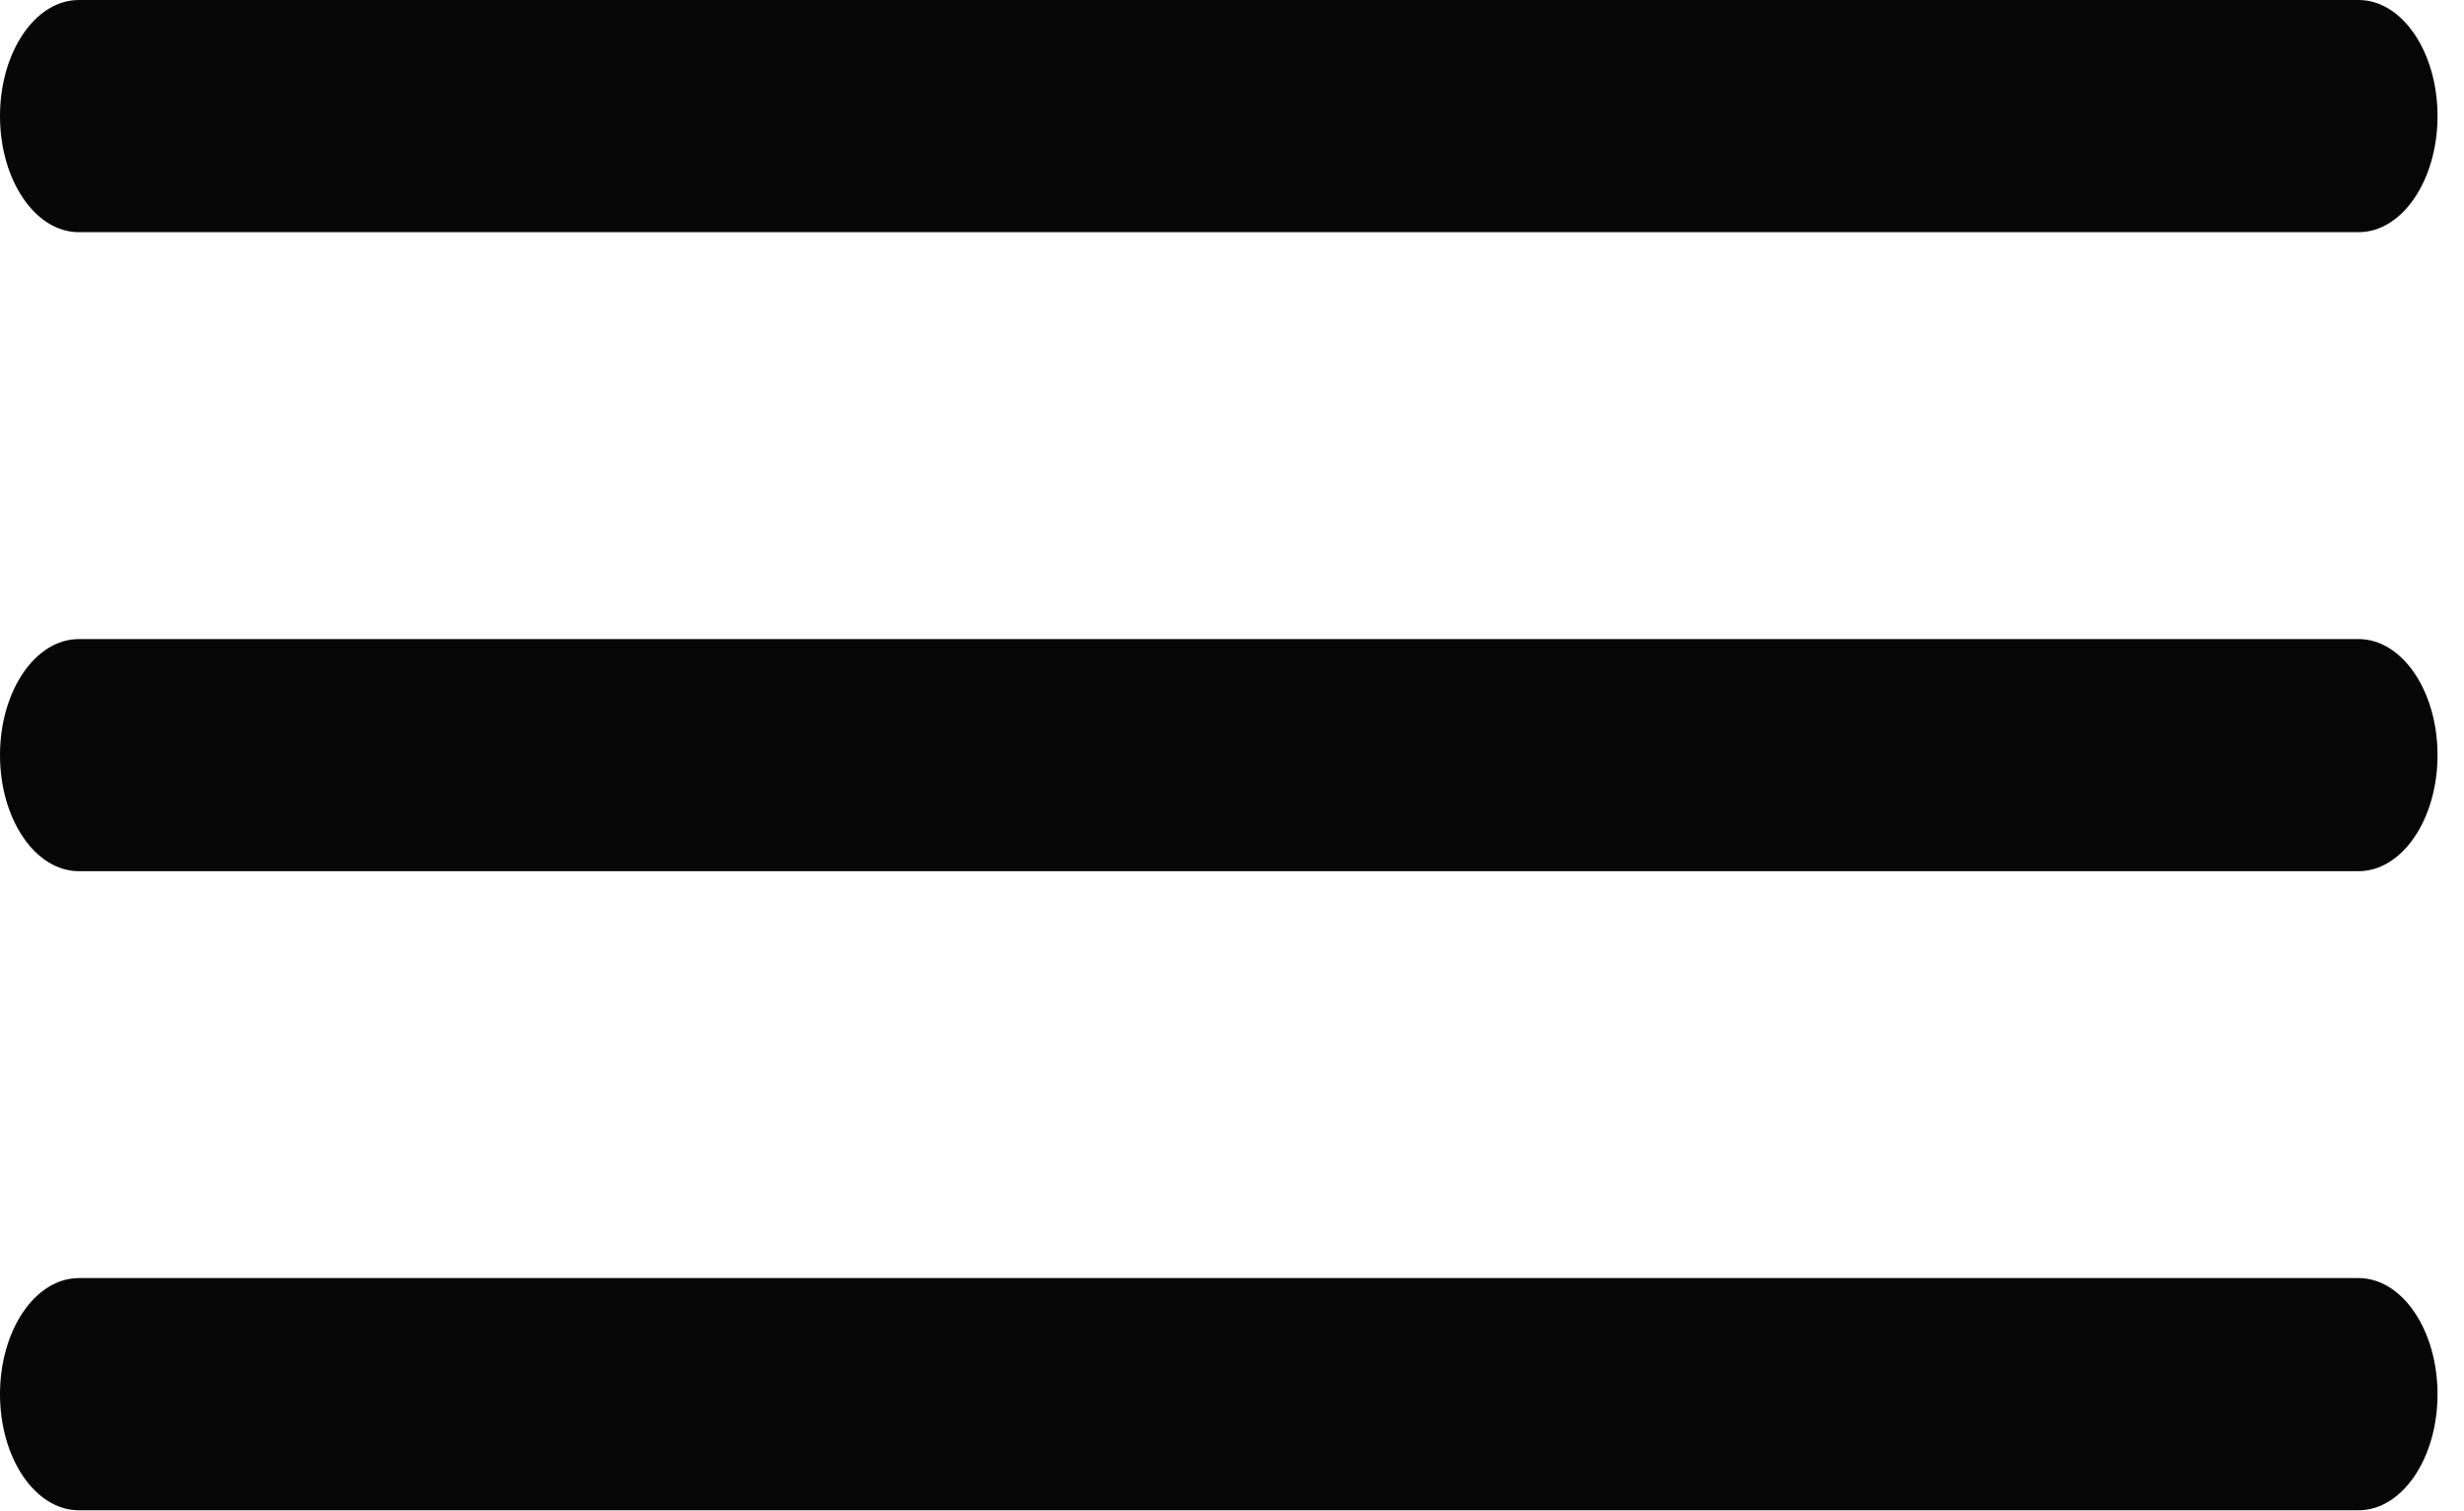
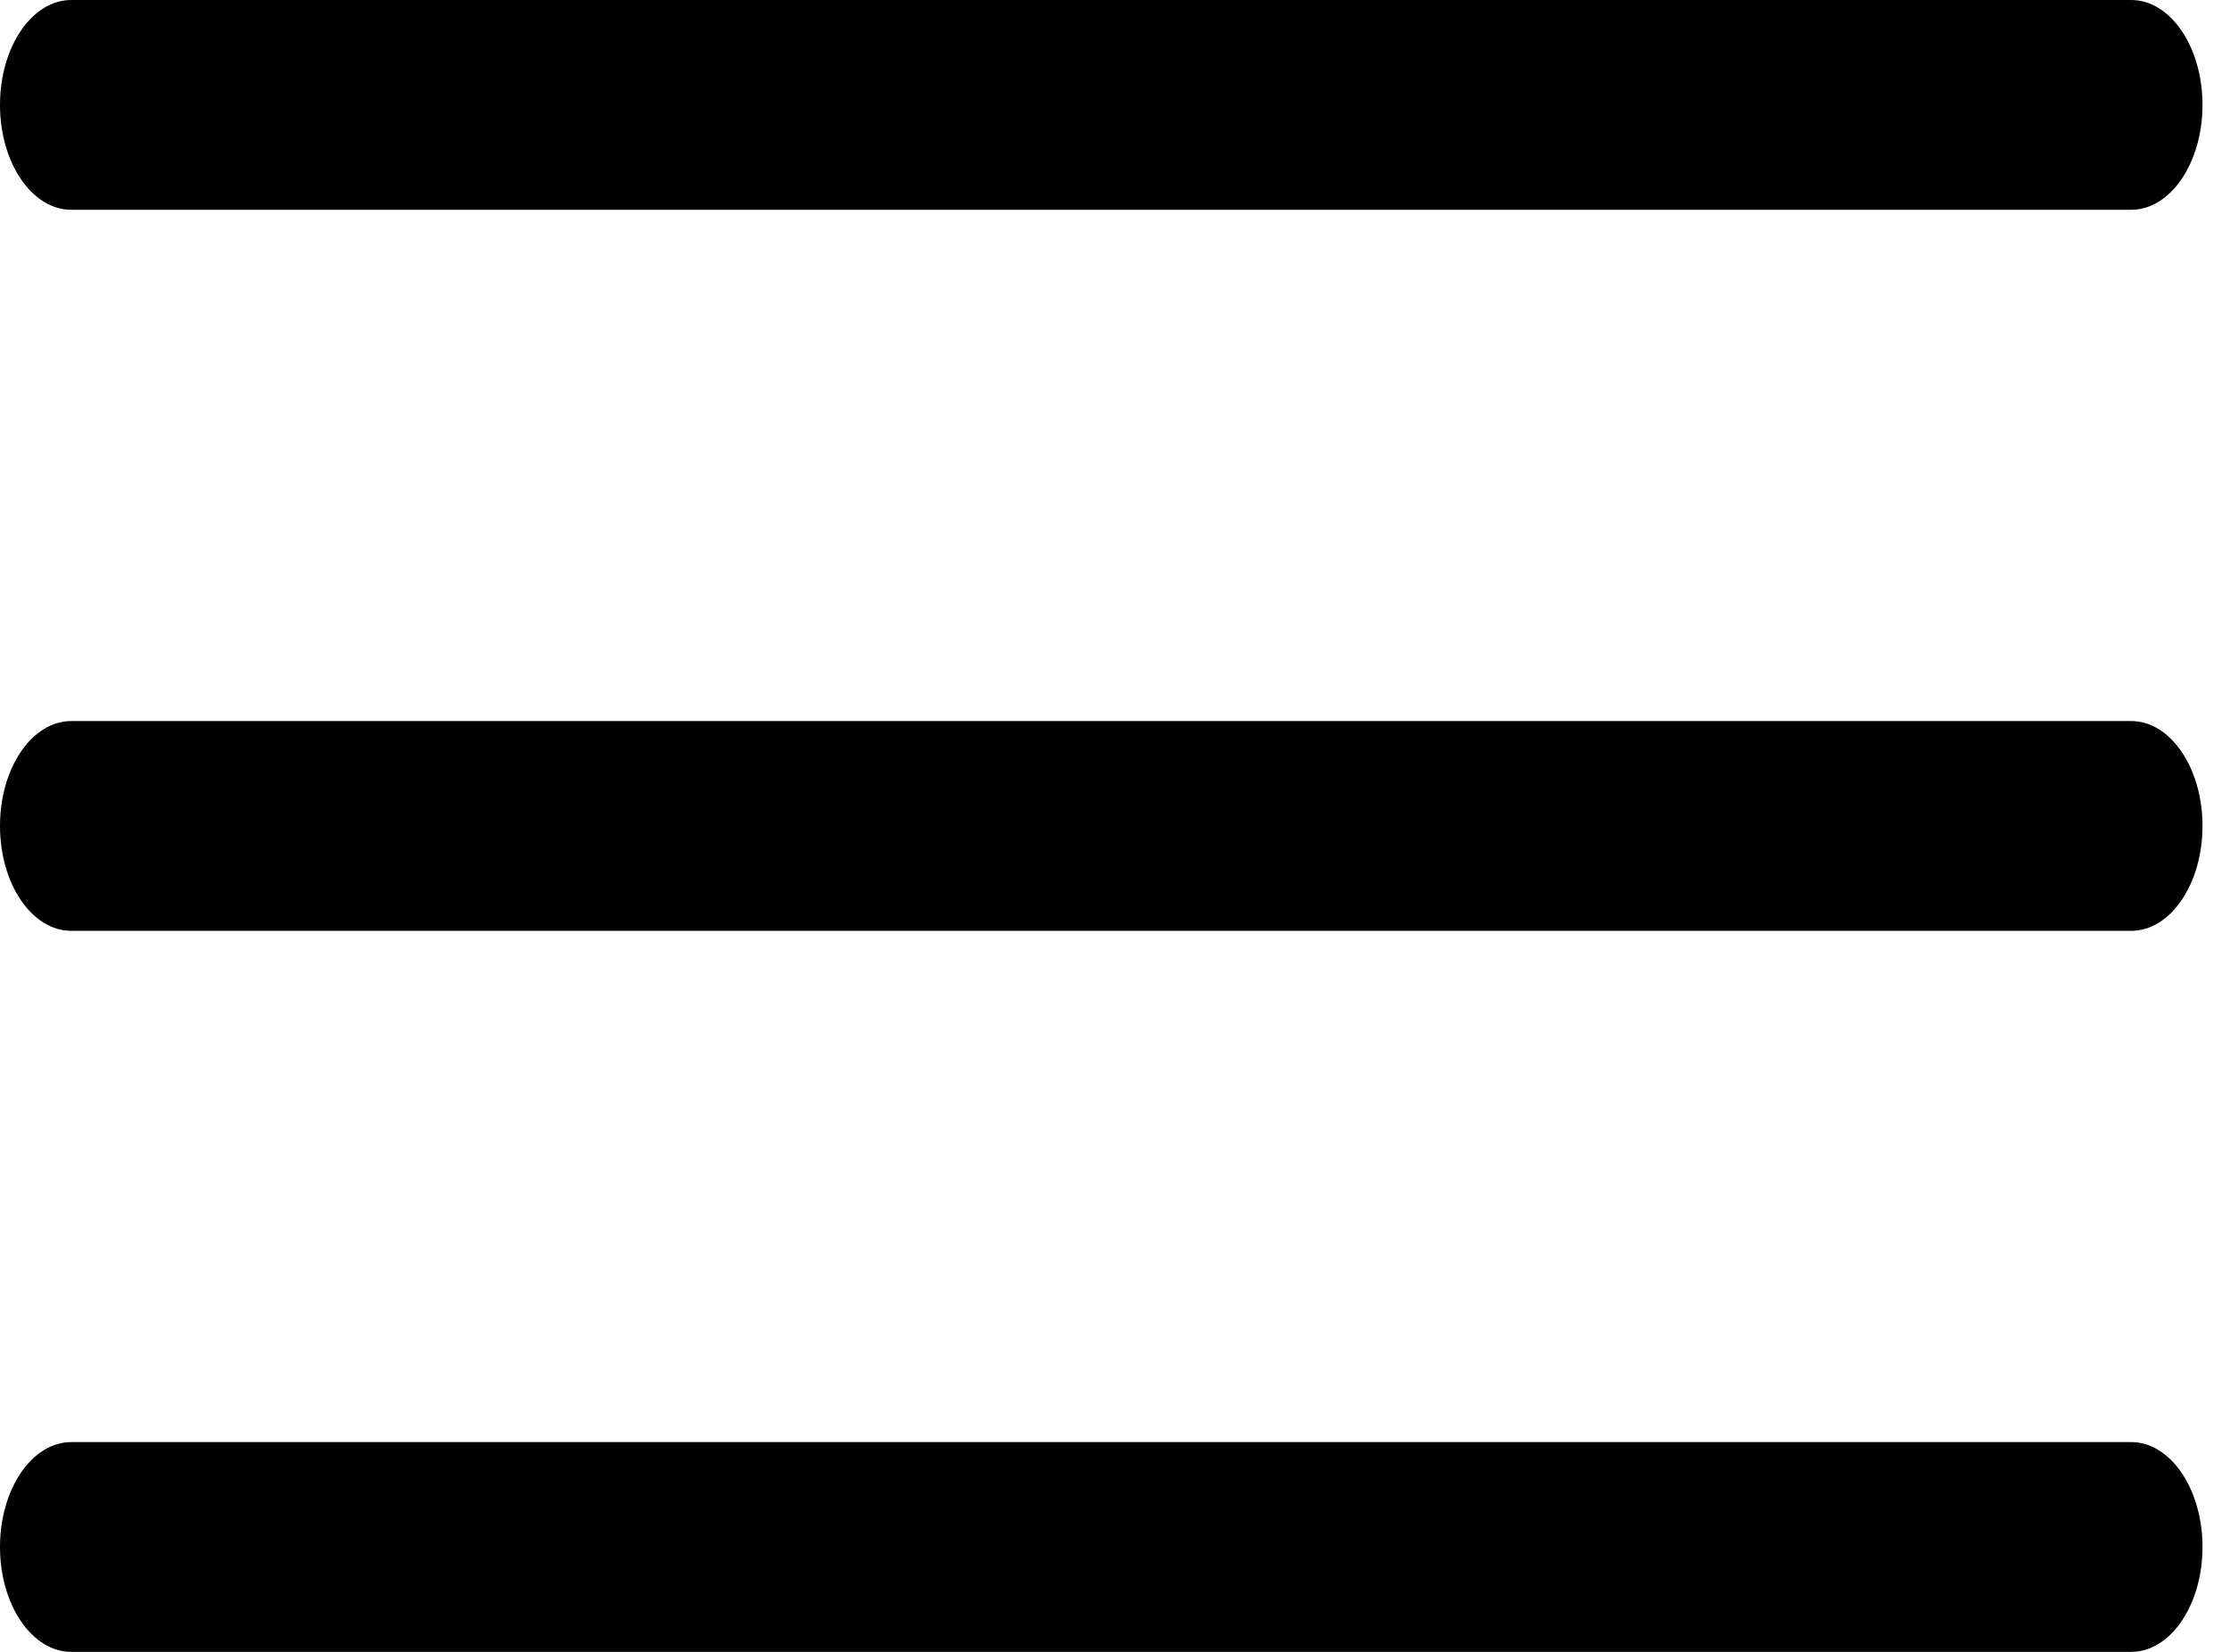
- <svg xmlns="http://www.w3.org/2000/svg" width="31" height="19" viewBox="0 0 31 19" fill="none">
-   <g id="Group">
-     <path id="Vector" fill-rule="evenodd" clip-rule="evenodd" d="M0 1.46C0 0.654 0.444 0 0.992 0H29.674C30.222 0 30.667 0.654 30.667 1.46C30.667 2.267 30.222 2.921 29.674 2.921H0.992C0.444 2.921 0 2.267 0 1.46Z" fill="#060606" />
-     <path id="Vector_2" fill-rule="evenodd" clip-rule="evenodd" d="M0 9.5C0 8.693 0.444 8.04 0.992 8.04H29.674C30.222 8.04 30.667 8.693 30.667 9.5C30.667 10.306 30.222 10.96 29.674 10.96H0.992C0.444 10.96 0 10.306 0 9.5Z" fill="#060606" />
-     <path id="Vector_3" fill-rule="evenodd" clip-rule="evenodd" d="M0 17.54C0 16.733 0.444 16.079 0.992 16.079H29.674C30.222 16.079 30.667 16.733 30.667 17.54C30.667 18.346 30.222 19 29.674 19H0.992C0.444 19 0 18.346 0 17.54Z" fill="#060606" />
-   </g>
+ <svg xmlns="http://www.w3.org/2000/svg" width="27" height="20" viewBox="0 0 27 20" fill="none">
+   <path fill-rule="evenodd" clip-rule="evenodd" d="M0 1.27C0 0.569 0.386 0 0.863 0H25.804C26.28 0 26.667 0.569 26.667 1.27C26.667 1.971 26.28 2.54 25.804 2.54H0.863C0.386 2.54 0 1.971 0 1.27Z" fill="black" />
+   <path fill-rule="evenodd" clip-rule="evenodd" d="M0 10C0 9.299 0.386 8.73 0.863 8.73H25.804C26.28 8.73 26.667 9.299 26.667 10C26.667 10.702 26.28 11.27 25.804 11.27H0.863C0.386 11.27 0 10.702 0 10Z" fill="black" />
+   <path fill-rule="evenodd" clip-rule="evenodd" d="M0 18.73C0 18.029 0.386 17.46 0.863 17.46H25.804C26.28 17.46 26.667 18.029 26.667 18.73C26.667 19.431 26.28 20 25.804 20H0.863C0.386 20 0 19.431 0 18.73Z" fill="black" />
</svg>
